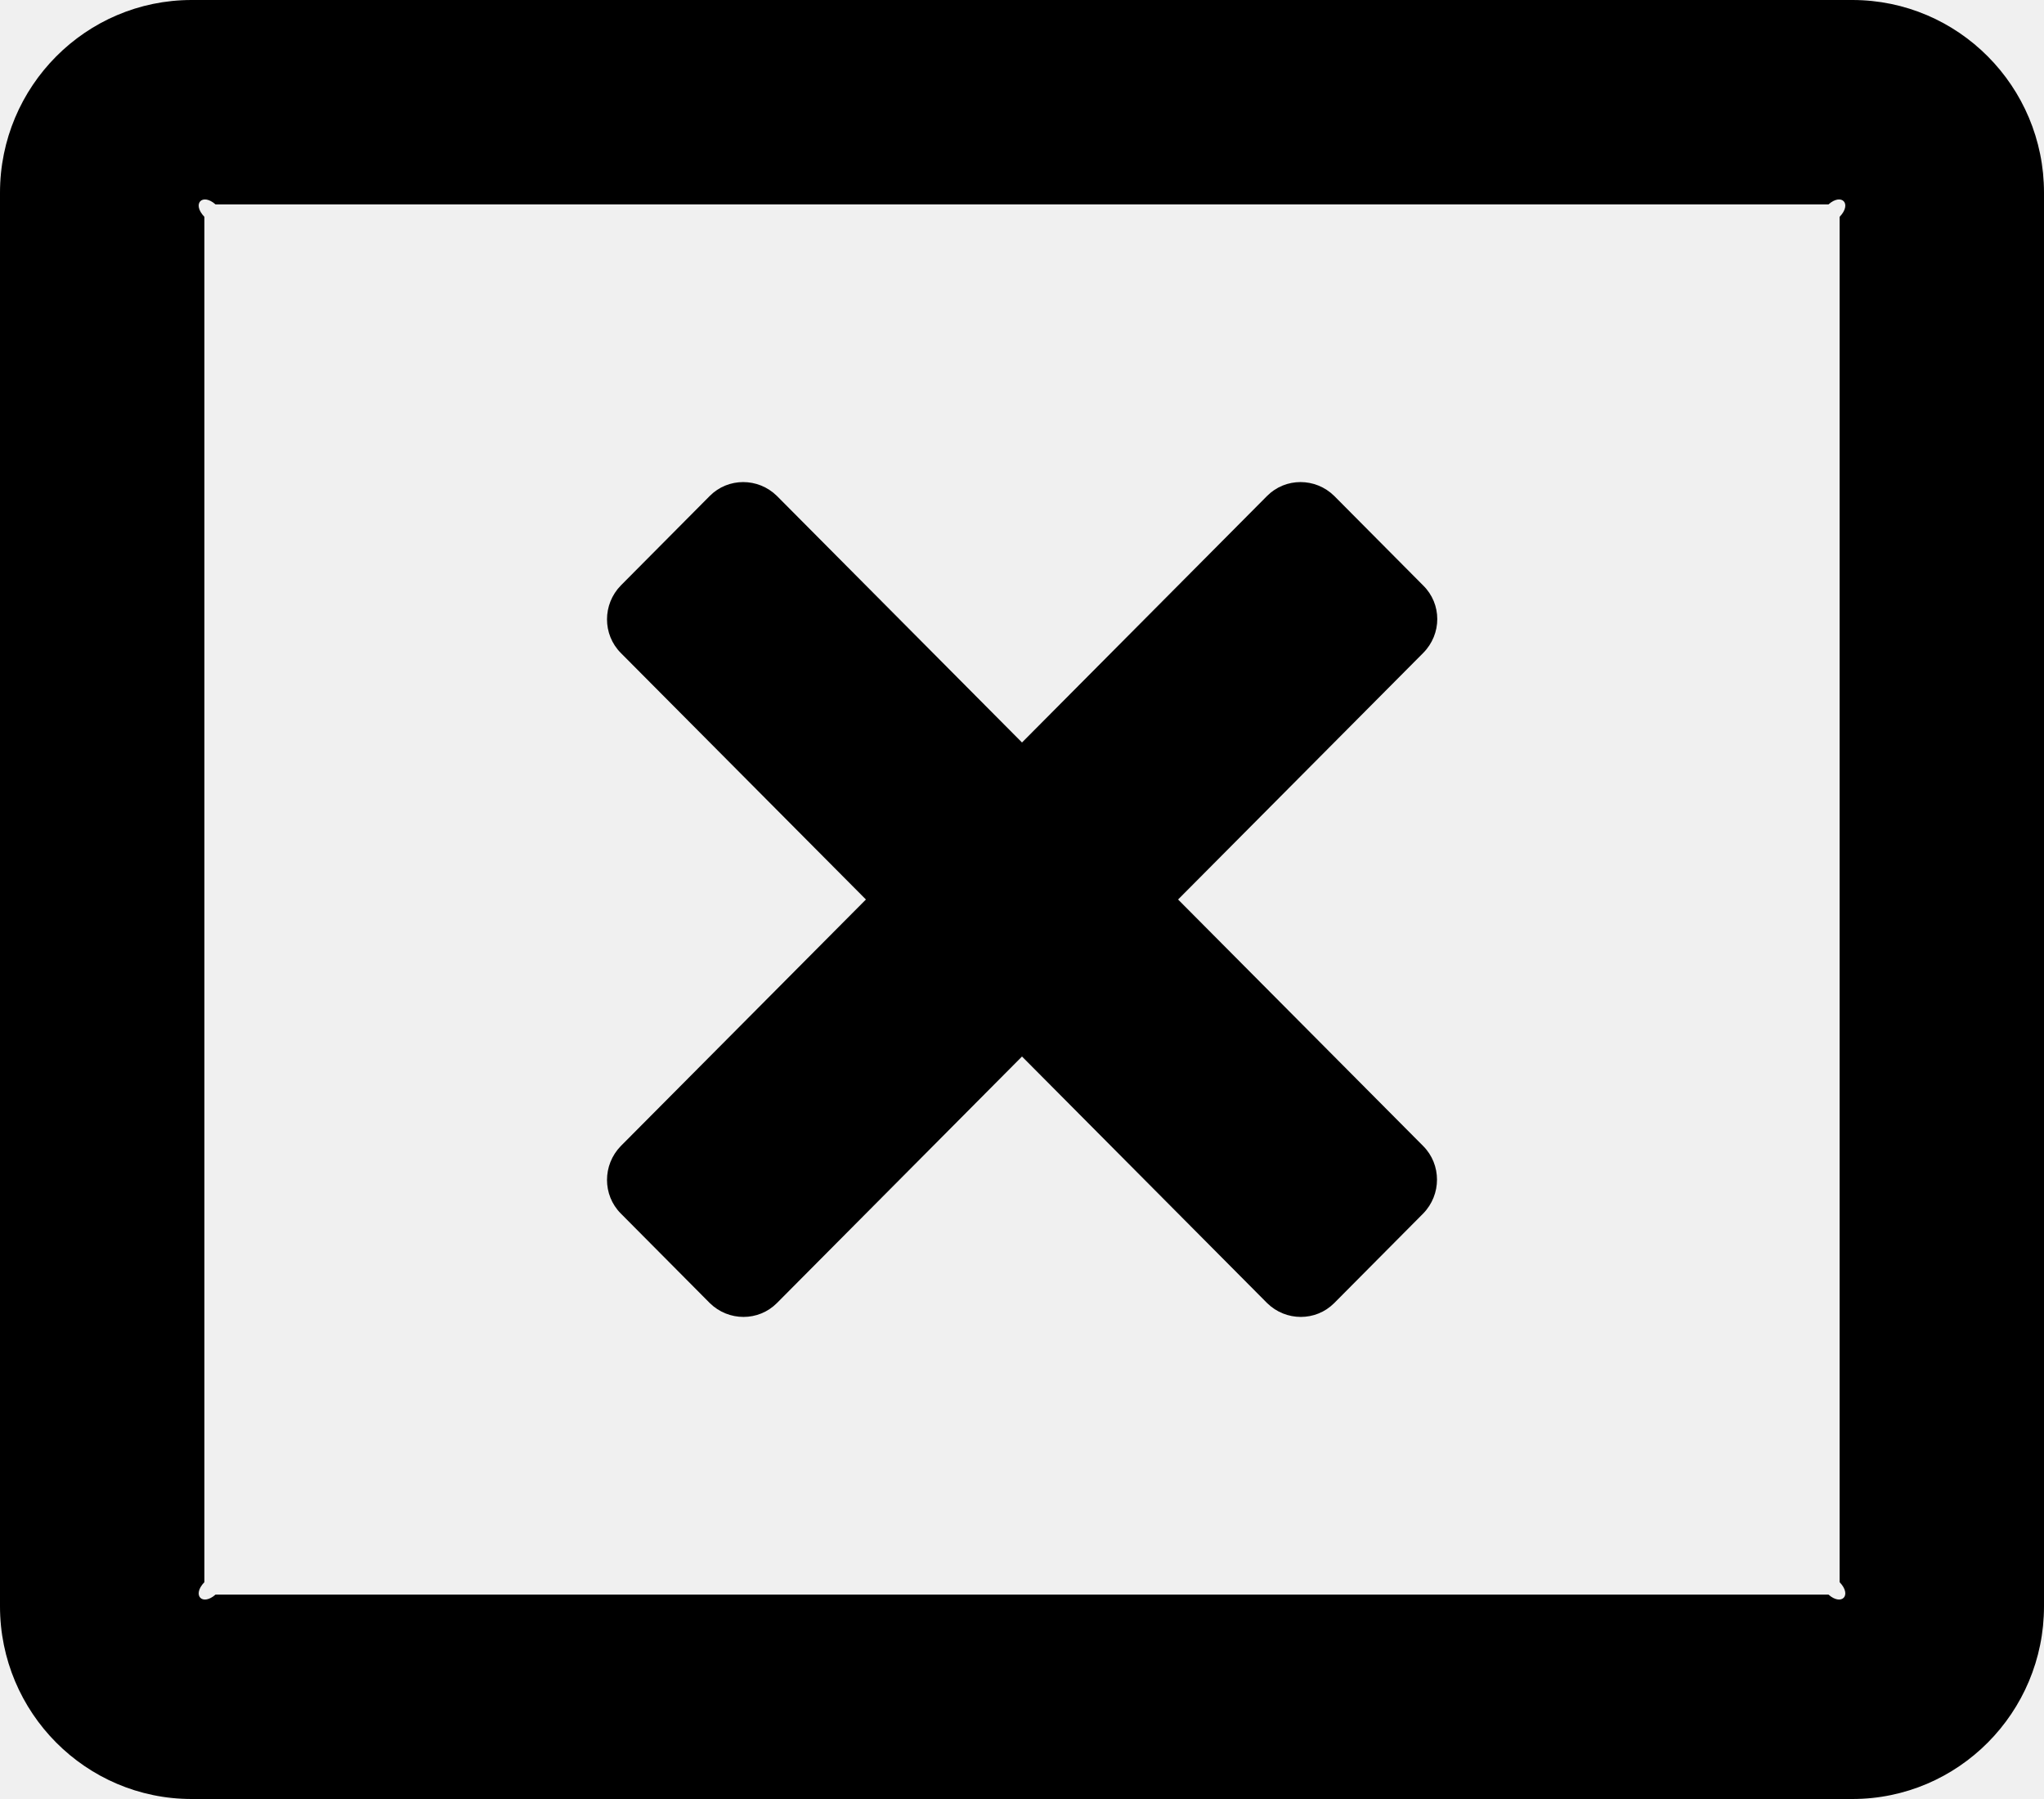
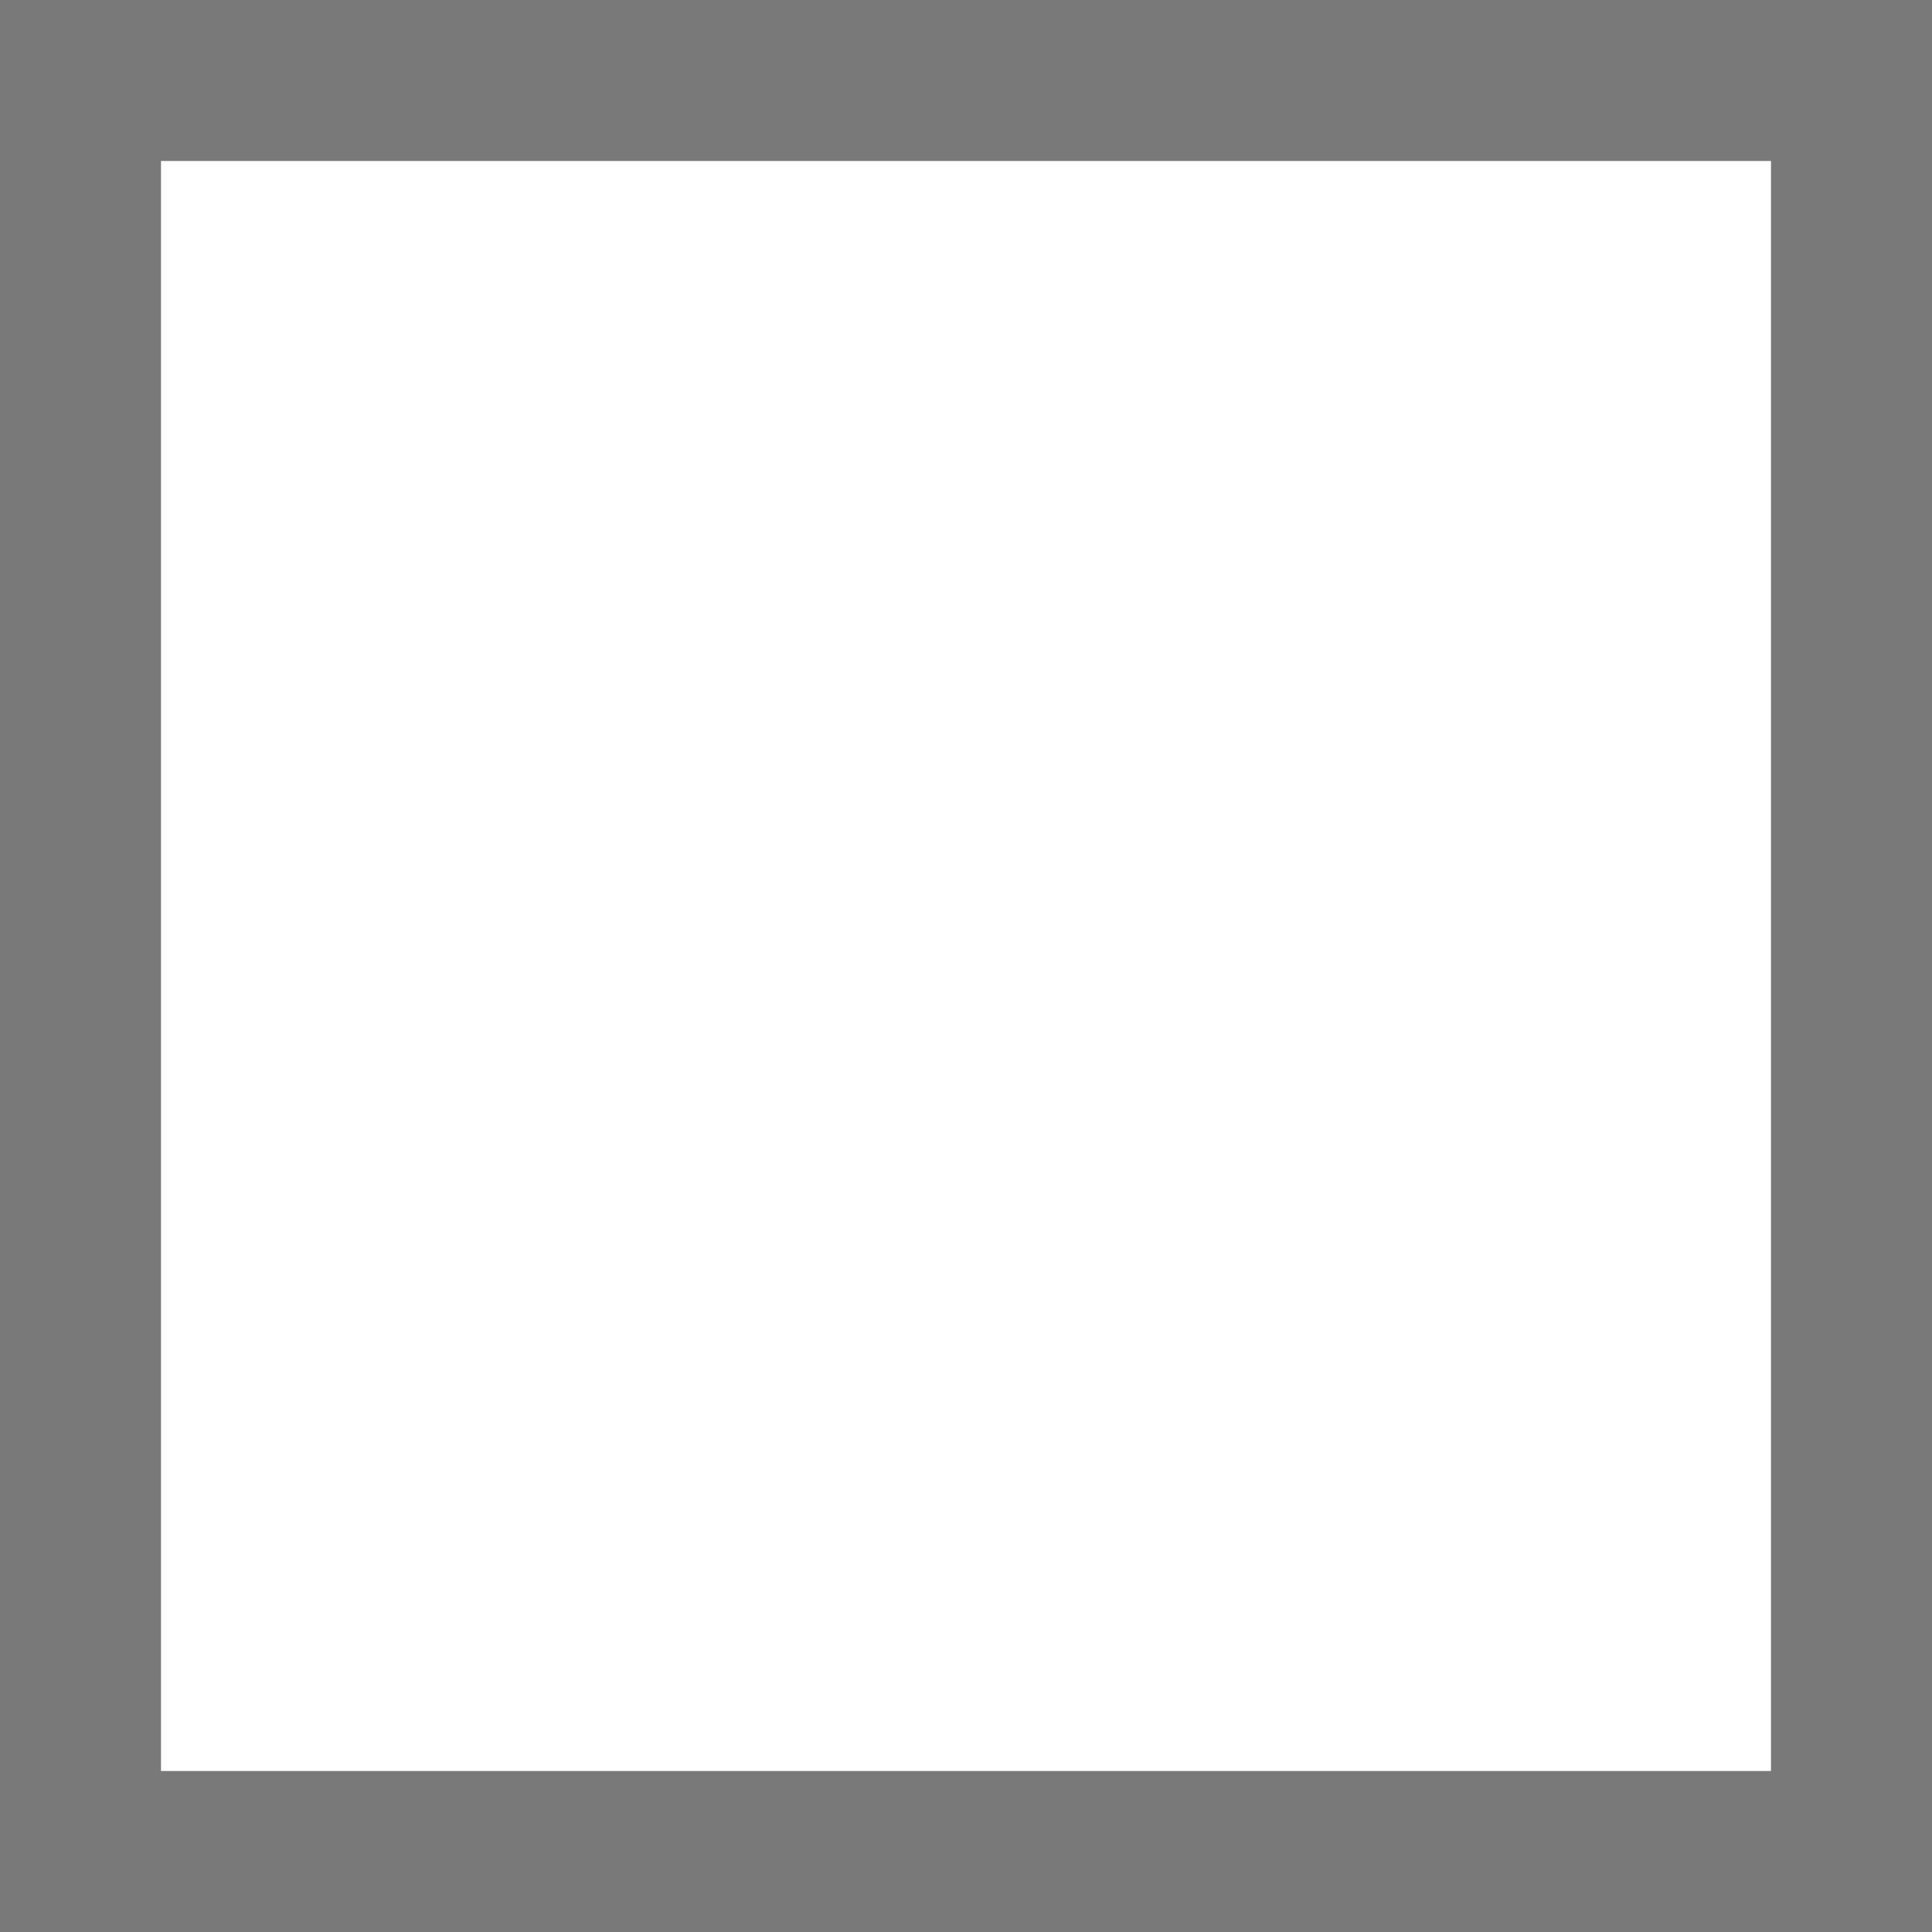
- <svg xmlns="http://www.w3.org/2000/svg" version="1.1" width="50px" height="44px">
-   <g transform="matrix(1 0 0 1 -1033 -6 )">
-     <path d="M 50 4.714  C 50 2.112  47.9 0  45.312 0  L 4.688 0  C 2.1 0  0 2.112  0 4.714  L 0 39.286  C 0 41.888  2.1 44  4.688 44  L 45.312 44  C 47.9 44  50 41.888  50 39.286  L 50 4.714  Z M 45 5.304  L 45 38.696  C 45.312 39.021  45.049 39.286  44.727 39  L 5.273 39  C 4.951 39.286  4.688 39.021  5 38.696  L 5 5.304  C 4.688 4.979  4.951 4.714  5.273 5  L 44.727 5  C 45.049 4.714  45.312 4.979  45 5.304  Z M 34.814 14.32  C 35.273 14.771  35.273 15.508  34.814 15.97  L 28.818 22  L 34.814 28.03  C 35.264 28.482  35.264 29.219  34.814 29.68  L 32.637 31.871  C 32.188 32.322  31.455 32.322  30.996 31.871  L 25 25.84  L 19.004 31.871  C 18.555 32.322  17.822 32.322  17.363 31.871  L 15.186 29.68  C 14.736 29.229  14.736 28.492  15.186 28.03  L 21.182 22  L 15.186 15.97  C 14.736 15.518  14.736 14.781  15.186 14.32  L 17.363 12.129  C 17.812 11.678  18.545 11.678  19.004 12.129  L 25 18.16  L 30.996 12.129  C 31.445 11.678  32.178 11.678  32.637 12.129  L 34.814 14.32  Z " fill-rule="nonzero" fill="#000000" stroke="none" transform="matrix(1 0 0 1 1033 6 )" />
-   </g>
+ <svg xmlns="http://www.w3.org/2000/svg" version="1.1" width="12px" height="12px" viewBox="47 236  12 12">
+   <path d="M 47.5 236.5  L 58.5 236.5  L 58.5 247.5  L 47.5 247.5  L 47.5 236.5  Z " fill-rule="nonzero" fill="#ffffff" stroke="none" />
+   <path d="M 47.5 236.5  L 58.5 236.5  L 58.5 247.5  L 47.5 247.5  L 47.5 236.5  Z " stroke-width="1" stroke="#797979" fill="none" />
</svg>
